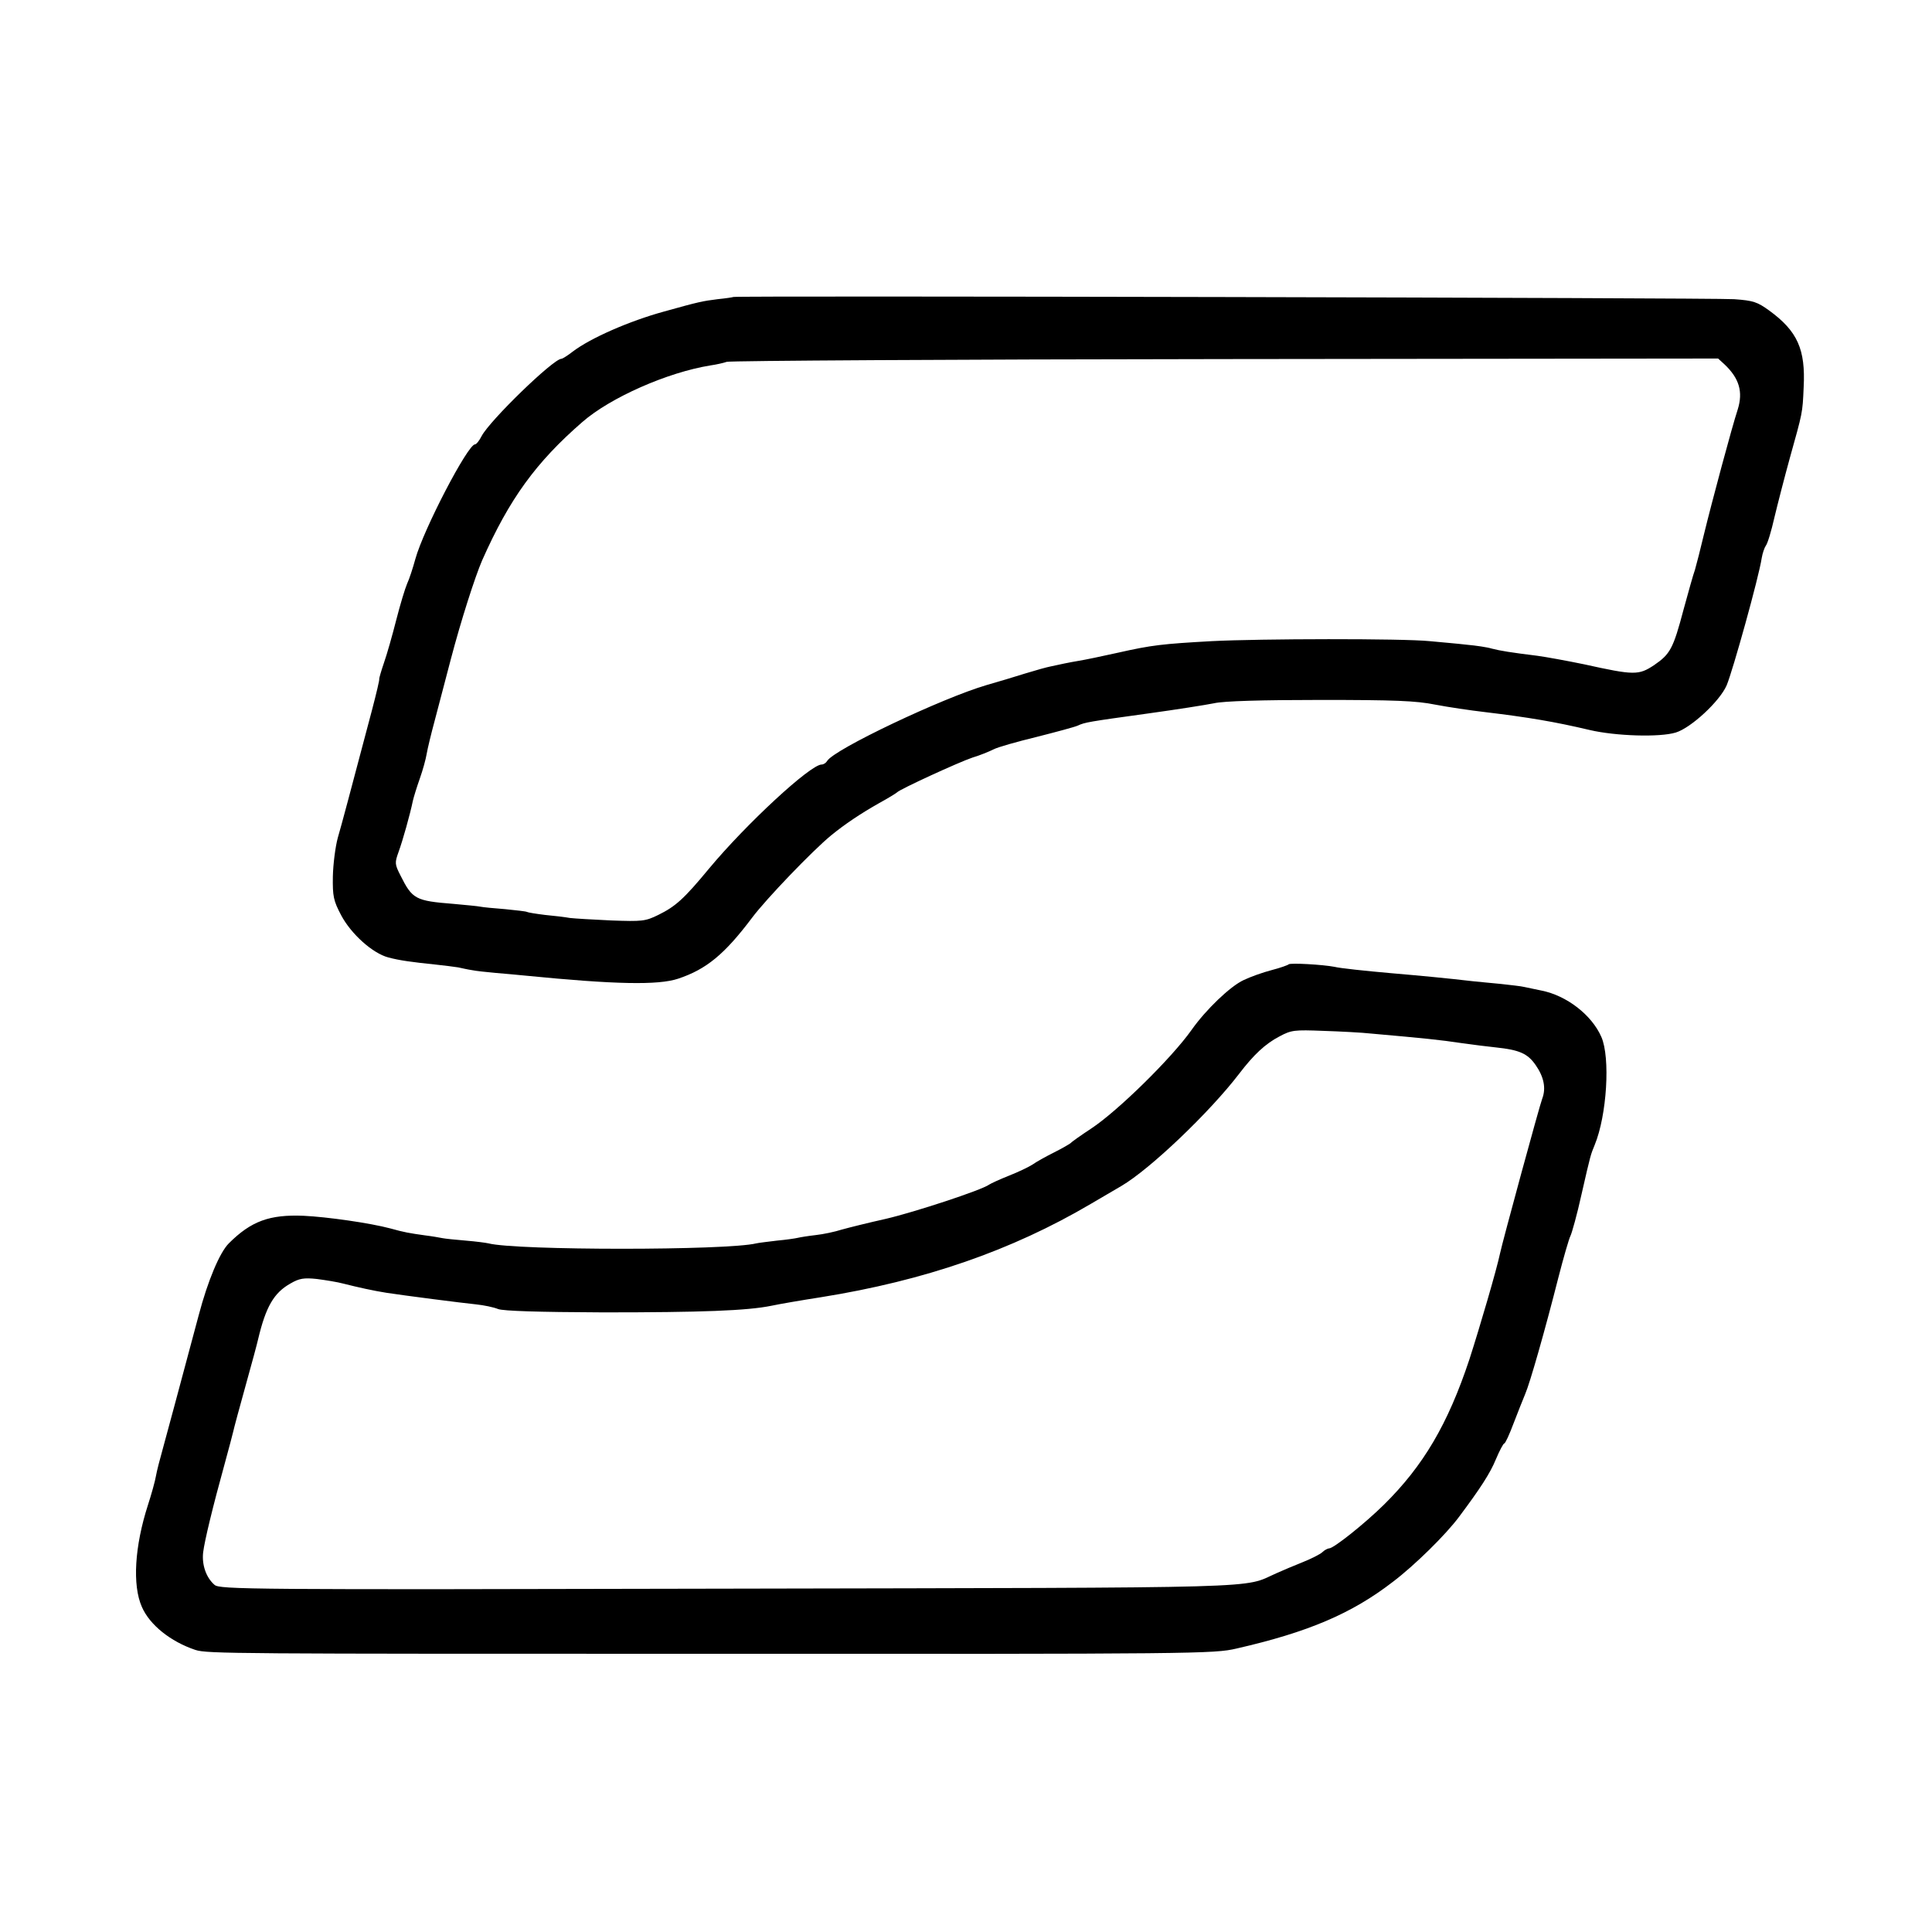
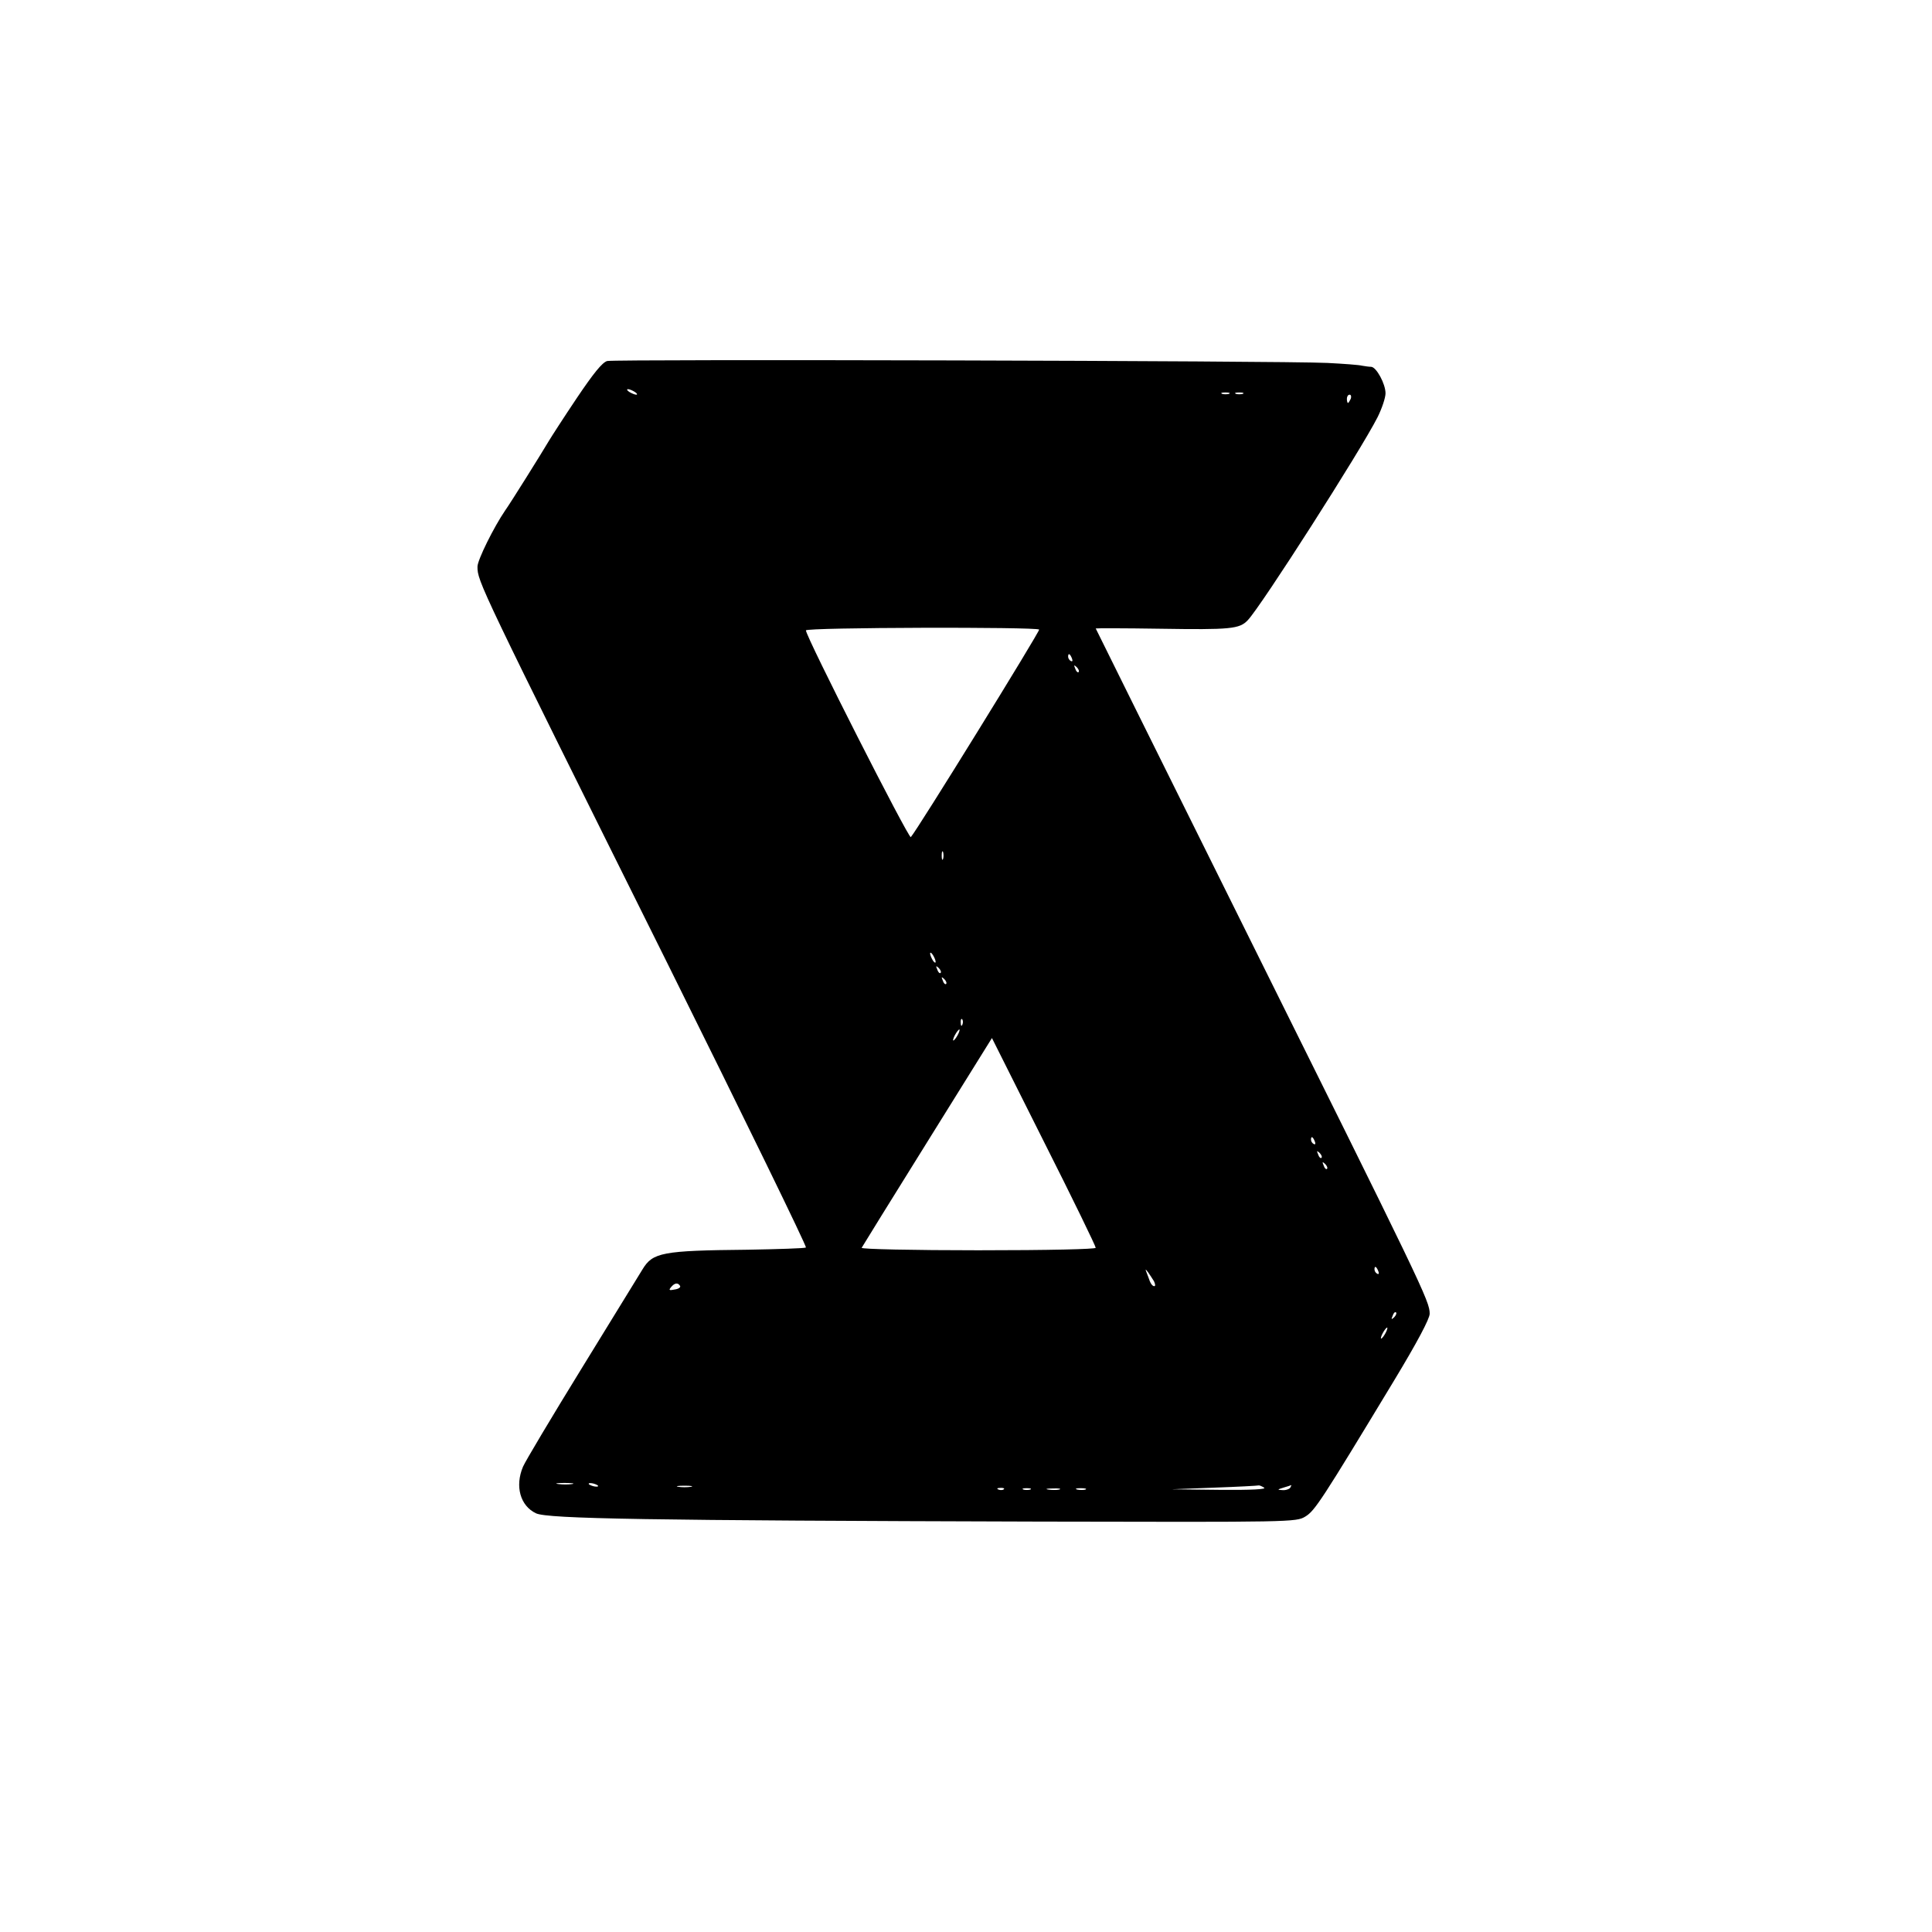
<svg xmlns="http://www.w3.org/2000/svg" version="1.0" width="700pt" height="700pt" viewBox="0 0 700 700" preserveAspectRatio="xMidYMid meet">
  <g transform="translate(0,700) scale(0.1,-0.1)" fill="#000000" stroke="none">
-     <path d="M2657 5924 c-1 -1 -27 -5 -57 -8 -55 -7 -66 -9 -195 -45 -124 -34 -266 -96 -330 -145 -18 -14 -37 -26 -41 -26 -29 0 -259 -223 -289 -280 -8 -16 -19 -30 -24 -30 -26 0 -186 -307 -216 -415 -9 -33 -22 -73 -30 -90 -7 -16 -25 -75 -39 -130 -14 -55 -34 -126 -45 -157 -11 -32 -18 -58 -17 -58 2 0 -10 -51 -26 -112 -84 -317 -108 -408 -124 -463 -9 -33 -17 -96 -18 -141 -1 -71 2 -87 30 -140 36 -68 114 -138 171 -153 41 -11 86 -17 173 -26 30 -3 66 -8 80 -10 14 -3 36 -8 50 -10 14 -3 52 -7 85 -10 33 -3 83 -7 110 -10 324 -32 480 -35 552 -11 102 34 168 88 268 221 51 68 218 242 286 298 50 41 107 79 174 117 33 18 62 36 65 39 9 11 225 110 273 126 27 8 61 22 77 30 15 8 86 28 156 45 71 18 138 36 149 41 26 12 38 14 255 44 102 14 209 31 239 37 34 8 173 12 385 12 269 0 347 -3 416 -17 47 -9 128 -21 180 -27 158 -19 253 -35 380 -65 94 -22 254 -27 312 -9 55 17 159 113 184 171 22 52 117 393 127 461 3 18 10 38 15 45 6 7 20 53 31 102 12 50 37 147 56 216 46 165 46 161 50 256 7 137 -22 203 -125 278 -43 31 -57 36 -127 41 -70 5 -3620 13 -3626 8z m3591 -244 c54 -51 68 -100 48 -164 -20 -60 -94 -336 -122 -451 -13 -55 -28 -113 -33 -130 -6 -16 -24 -81 -41 -143 -38 -144 -49 -162 -107 -202 -56 -37 -72 -37 -253 3 -63 13 -140 27 -170 31 -97 12 -134 18 -165 26 -16 5 -57 11 -90 14 -33 4 -94 9 -135 13 -98 10 -617 9 -790 0 -178 -10 -216 -14 -340 -42 -58 -13 -121 -26 -140 -29 -36 -6 -69 -13 -105 -21 -11 -2 -51 -13 -90 -25 -38 -12 -101 -31 -140 -42 -161 -47 -553 -233 -578 -275 -4 -7 -13 -13 -20 -13 -41 0 -274 -216 -408 -377 -91 -110 -121 -137 -184 -168 -47 -23 -58 -24 -170 -20 -66 3 -133 7 -150 9 -16 3 -57 8 -90 11 -33 4 -63 9 -66 11 -3 2 -39 6 -79 10 -40 3 -81 7 -90 9 -9 2 -53 6 -96 10 -139 11 -150 17 -193 103 -21 41 -21 46 -7 85 15 41 42 137 52 186 3 13 14 49 25 80 11 31 22 71 25 90 3 18 16 72 29 120 12 47 39 147 58 221 37 141 88 300 114 360 99 223 195 355 363 501 102 89 309 180 464 205 21 3 48 9 59 13 11 4 824 9 1806 10 l1786 2 23 -21z" />
-     <path d="M4669 3506 c-3 -3 -31 -13 -62 -21 -31 -8 -76 -24 -101 -36 -48 -22 -137 -107 -189 -181 -73 -103 -267 -293 -362 -356 -38 -25 -72 -49 -75 -53 -3 -3 -30 -19 -60 -34 -30 -15 -66 -35 -80 -45 -14 -9 -52 -27 -85 -40 -33 -13 -65 -28 -71 -32 -27 -20 -271 -100 -374 -124 -63 -14 -135 -32 -160 -39 -25 -8 -67 -17 -95 -20 -27 -3 -57 -8 -65 -10 -8 -2 -42 -7 -75 -10 -33 -4 -67 -8 -75 -10 -106 -26 -869 -26 -970 0 -8 2 -45 7 -82 10 -37 3 -75 7 -85 9 -10 2 -38 7 -63 10 -57 8 -75 11 -125 25 -75 20 -230 42 -315 46 -123 5 -190 -19 -271 -100 -33 -33 -76 -135 -109 -260 -81 -302 -111 -415 -129 -480 -11 -39 -23 -85 -26 -103 -3 -18 -16 -65 -29 -105 -48 -149 -57 -290 -22 -369 28 -65 104 -126 194 -156 42 -14 147 -14 1842 -14 1795 -1 1848 0 1930 19 258 59 417 126 567 242 78 59 192 171 240 236 77 103 112 157 133 208 13 31 27 57 30 57 4 0 19 33 34 73 15 39 34 87 42 106 17 39 71 228 120 421 19 74 39 143 44 152 5 10 24 77 40 150 34 149 33 143 48 180 44 107 57 316 24 391 -35 80 -126 150 -217 168 -22 5 -50 10 -62 13 -12 3 -50 7 -85 11 -35 3 -81 8 -103 10 -95 11 -179 19 -295 29 -91 8 -186 18 -205 23 -41 8 -160 15 -166 9z m301 -251 c191 -17 243 -22 330 -35 36 -5 90 -12 120 -15 85 -9 115 -22 144 -64 30 -43 38 -84 24 -121 -9 -22 -145 -522 -153 -561 -12 -58 -73 -266 -111 -384 -78 -235 -167 -386 -310 -527 -70 -69 -182 -158 -198 -158 -5 0 -17 -6 -25 -14 -9 -8 -41 -24 -71 -36 -30 -12 -73 -30 -95 -40 -127 -56 14 -52 -1989 -56 -1738 -4 -1841 -3 -1859 14 -30 26 -46 72 -41 117 5 42 35 166 79 325 14 52 28 103 30 113 2 10 22 85 45 167 23 82 43 157 45 167 28 118 57 169 118 203 31 18 48 21 95 16 31 -4 75 -11 97 -17 51 -13 110 -26 155 -33 65 -10 275 -37 325 -42 28 -3 63 -10 80 -17 20 -7 142 -11 380 -12 357 0 522 6 610 24 28 6 109 20 180 31 375 60 690 169 977 338 44 26 94 55 111 65 104 61 320 267 427 407 52 68 94 108 146 135 43 23 54 24 158 20 61 -2 140 -6 176 -10z" />
+     <path d="M2200 5692 c-18 -5 -50 -45 -110 -134 -47 -70 -92 -140 -101 -155 -26 -44 -139 -225 -159 -253 -41 -60 -100 -179 -100 -203 0 -54 4 -62 688 -1437 280 -564 506 -1027 502 -1030 -5 -3 -100 -6 -212 -8 -309 -3 -343 -10 -380 -71 -12 -20 -111 -181 -220 -358 -109 -177 -205 -338 -213 -357 -30 -71 -10 -142 47 -169 43 -20 405 -26 1823 -30 914 -2 931 -2 964 18 35 21 59 58 322 493 84 139 129 224 129 242 0 46 -21 89 -704 1463 -278 560 -506 1019 -506 1020 0 1 104 1 232 -1 257 -4 289 -1 319 31 48 50 408 613 470 735 16 32 29 71 29 87 0 34 -33 95 -52 96 -7 0 -22 2 -33 4 -11 3 -67 7 -125 10 -166 8 -2582 14 -2610 7z m100 -112 c8 -5 11 -10 5 -10 -5 0 -17 5 -25 10 -8 5 -10 10 -5 10 6 0 17 -5 25 -10z m2153 -7 c-7 -2 -19 -2 -25 0 -7 3 -2 5 12 5 14 0 19 -2 13 -5z m50 0 c-7 -2 -19 -2 -25 0 -7 3 -2 5 12 5 14 0 19 -2 13 -5z m391 -18 c-4 -8 -8 -15 -10 -15 -2 0 -4 7 -4 15 0 8 4 15 10 15 5 0 7 -7 4 -15z m-1129 -836 c4 -5 -445 -732 -465 -752 -7 -8 -380 726 -380 749 0 11 834 13 845 3z m119 -105 c3 -8 2 -12 -4 -9 -6 3 -10 10 -10 16 0 14 7 11 14 -7z m24 -49 c-3 -3 -9 2 -12 12 -6 14 -5 15 5 6 7 -7 10 -15 7 -18z m-491 -677 c-3 -7 -5 -2 -5 12 0 14 2 19 5 13 2 -7 2 -19 0 -25z m-27 -373 c0 -5 -5 -3 -10 5 -5 8 -10 20 -10 25 0 6 5 3 10 -5 5 -8 10 -19 10 -25z m18 -40 c-3 -3 -9 2 -12 12 -6 14 -5 15 5 6 7 -7 10 -15 7 -18z m20 -40 c-3 -3 -9 2 -12 12 -6 14 -5 15 5 6 7 -7 10 -15 7 -18z m59 -147 c-3 -8 -6 -5 -6 6 -1 11 2 17 5 13 3 -3 4 -12 1 -19z m-17 -38 c-6 -11 -13 -20 -16 -20 -2 0 0 9 6 20 6 11 13 20 16 20 2 0 0 -9 -6 -20z m500 -771 c0 -5 -168 -9 -426 -9 -234 0 -424 4 -422 9 2 4 109 177 238 384 l234 376 188 -375 c104 -206 188 -379 188 -385z m794 385 c3 -8 2 -12 -4 -9 -6 3 -10 10 -10 16 0 14 7 11 14 -7z m24 -59 c-3 -3 -9 2 -12 12 -6 14 -5 15 5 6 7 -7 10 -15 7 -18z m20 -40 c-3 -3 -9 2 -12 12 -6 14 -5 15 5 6 7 -7 10 -15 7 -18z m186 -371 c3 -8 2 -12 -4 -9 -6 3 -10 10 -10 16 0 14 7 11 14 -7z m-813 -36 c5 -11 6 -18 1 -18 -6 0 -12 8 -16 18 -3 9 -9 24 -12 32 -5 13 -4 13 6 0 6 -8 15 -23 21 -32z m-1717 -17 c3 -5 -5 -11 -19 -13 -20 -4 -23 -3 -14 8 13 16 25 18 33 5z m2587 -114 c-10 -9 -11 -8 -5 6 3 10 9 15 12 12 3 -3 0 -11 -7 -18z m-31 -57 c-6 -11 -13 -20 -16 -20 -2 0 0 9 6 20 6 11 13 20 16 20 2 0 0 -9 -6 -20z m-2947 -547 c-13 -2 -35 -2 -50 0 -16 2 -5 4 22 4 28 0 40 -2 28 -4z m93 -5 c3 -4 -1 -5 -10 -4 -8 1 -18 5 -22 8 -3 4 1 5 10 4 8 -1 18 -5 22 -8z m337 -5 c-13 -2 -33 -2 -45 0 -13 2 -3 4 22 4 25 0 35 -2 23 -4z m2077 -3 c10 -6 -44 -9 -160 -8 l-175 2 155 6 c85 3 157 7 160 8 3 1 12 -3 20 -8z m95 0 c-3 -5 -16 -10 -28 -9 -20 1 -20 2 3 9 14 4 26 8 28 9 2 1 0 -3 -3 -9z m-1038 -6 c-3 -3 -12 -4 -19 -1 -8 3 -5 6 6 6 11 1 17 -2 13 -5z m96 -1 c-7 -2 -19 -2 -25 0 -7 3 -2 5 12 5 14 0 19 -2 13 -5z m105 0 c-10 -2 -28 -2 -40 0 -13 2 -5 4 17 4 22 1 32 -1 23 -4z m95 0 c-7 -2 -21 -2 -30 0 -10 3 -4 5 12 5 17 0 24 -2 18 -5z" />
  </g>
</svg>
